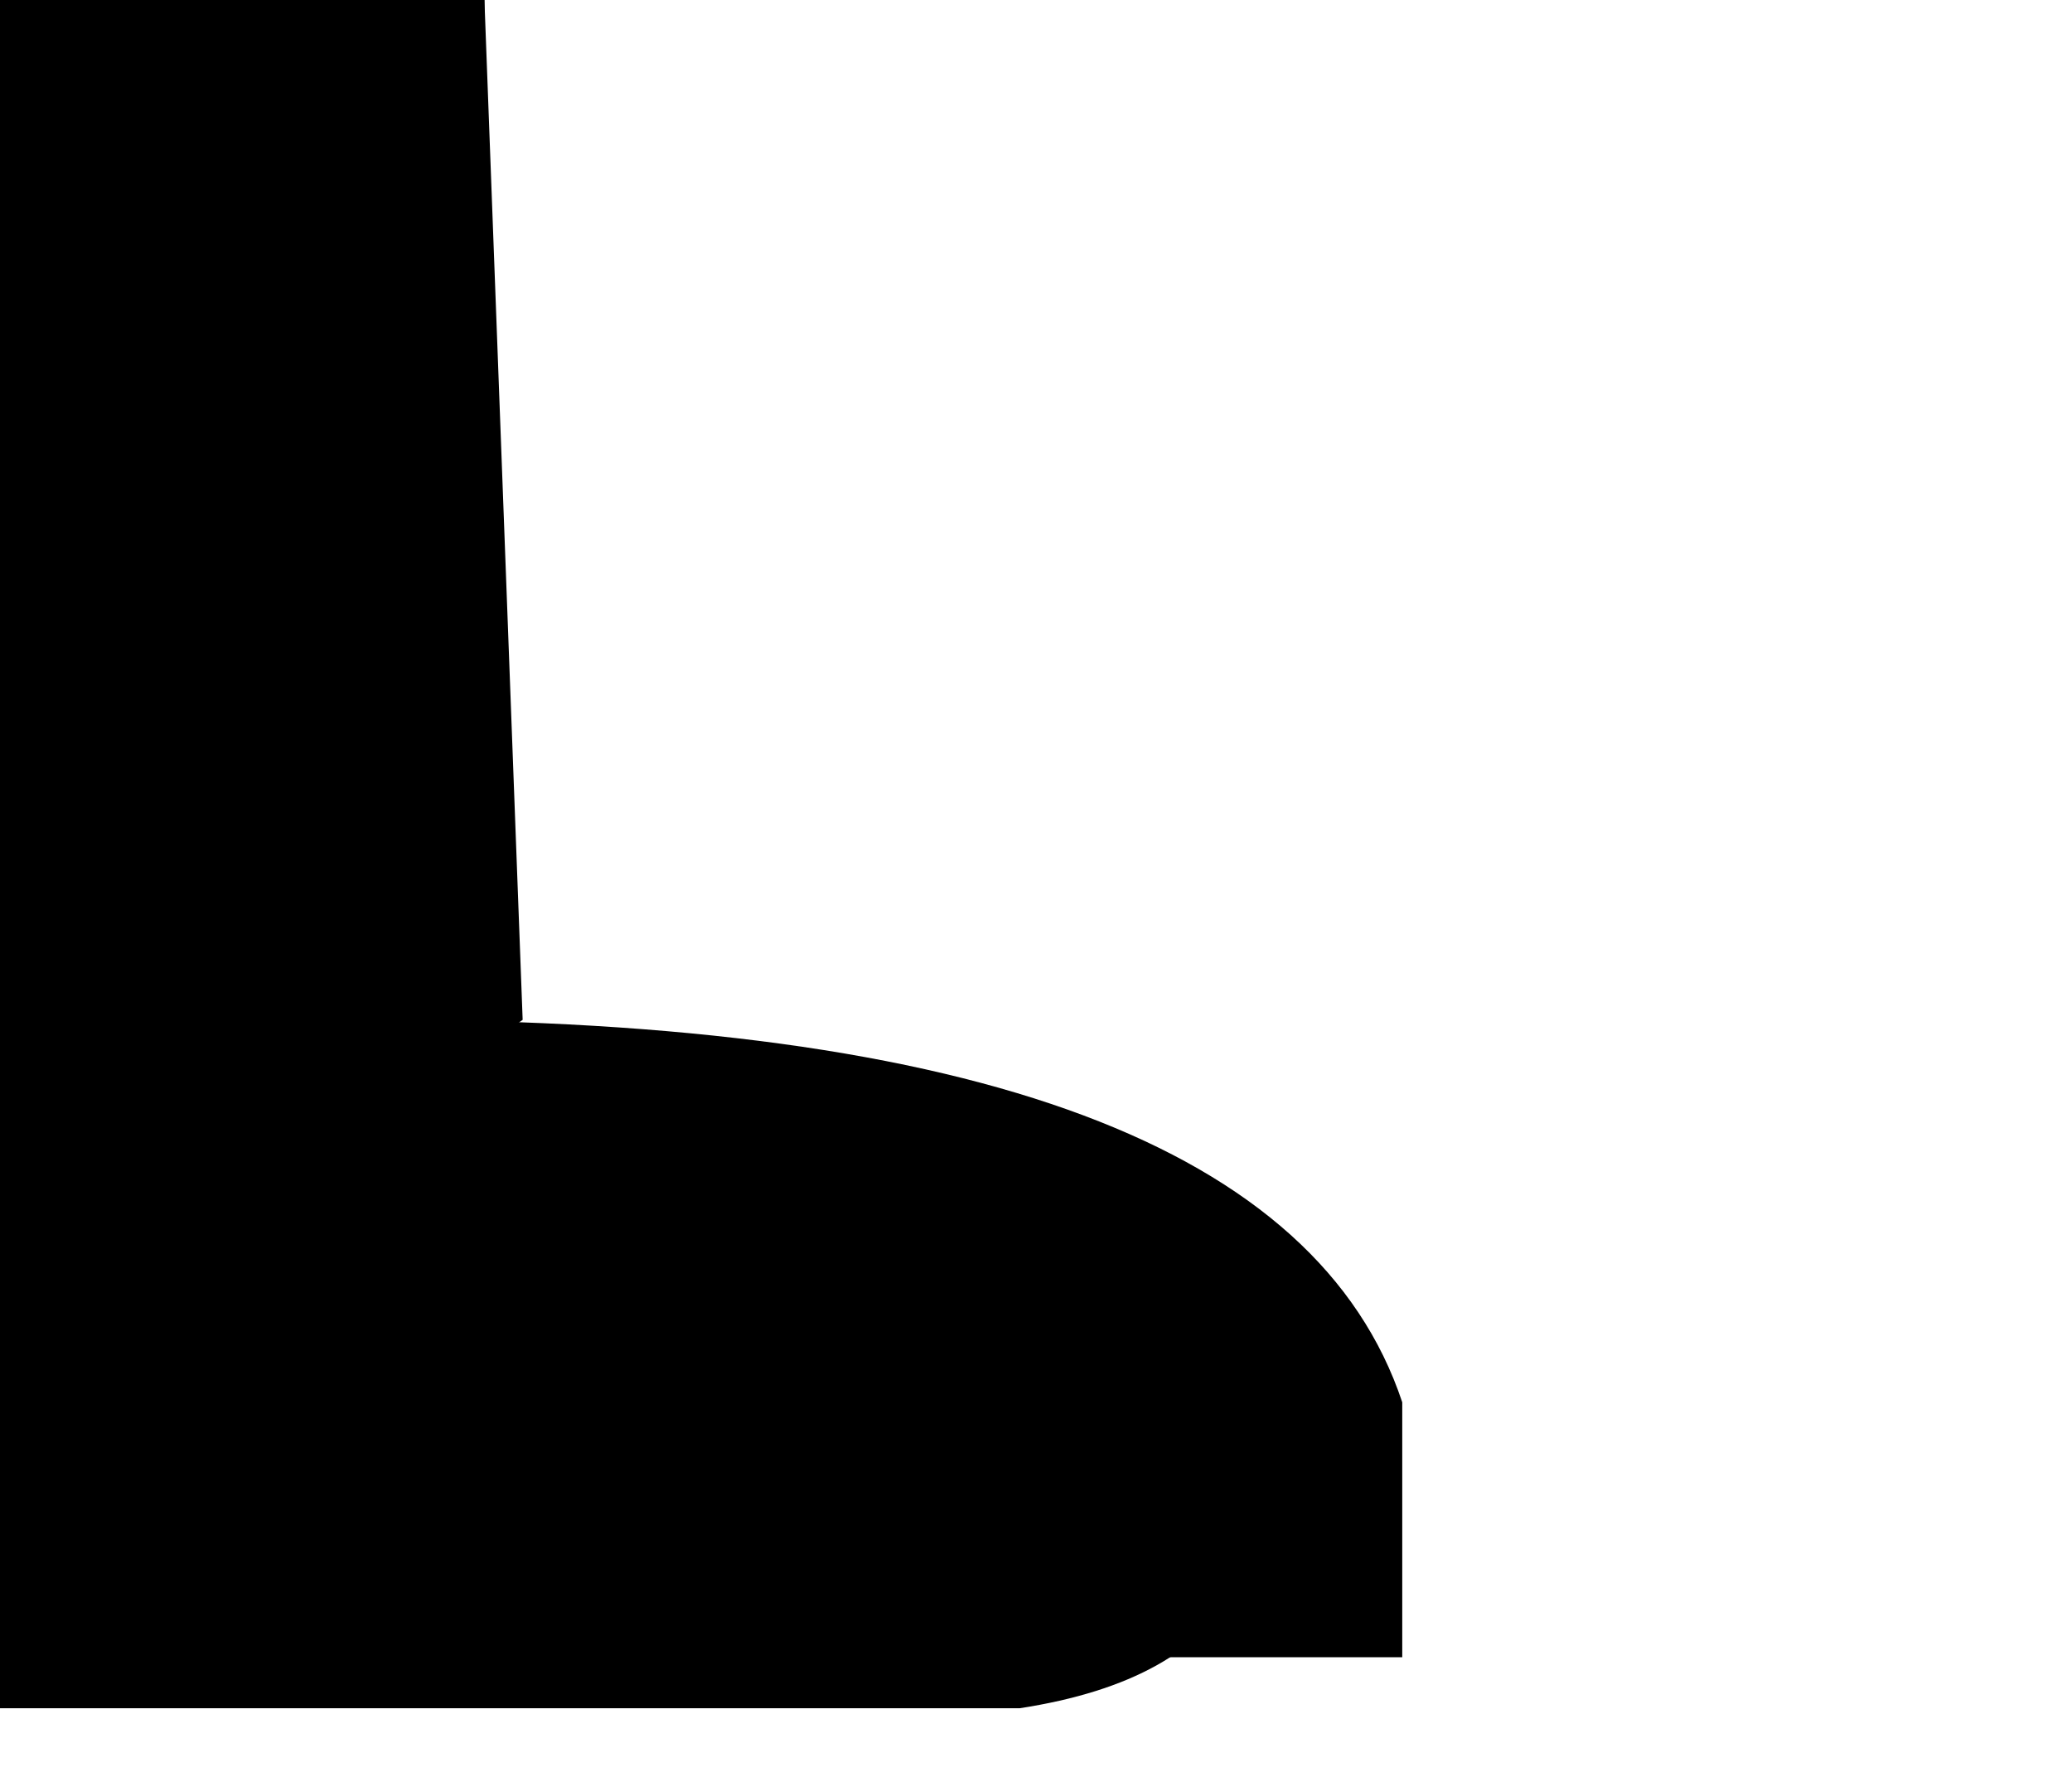
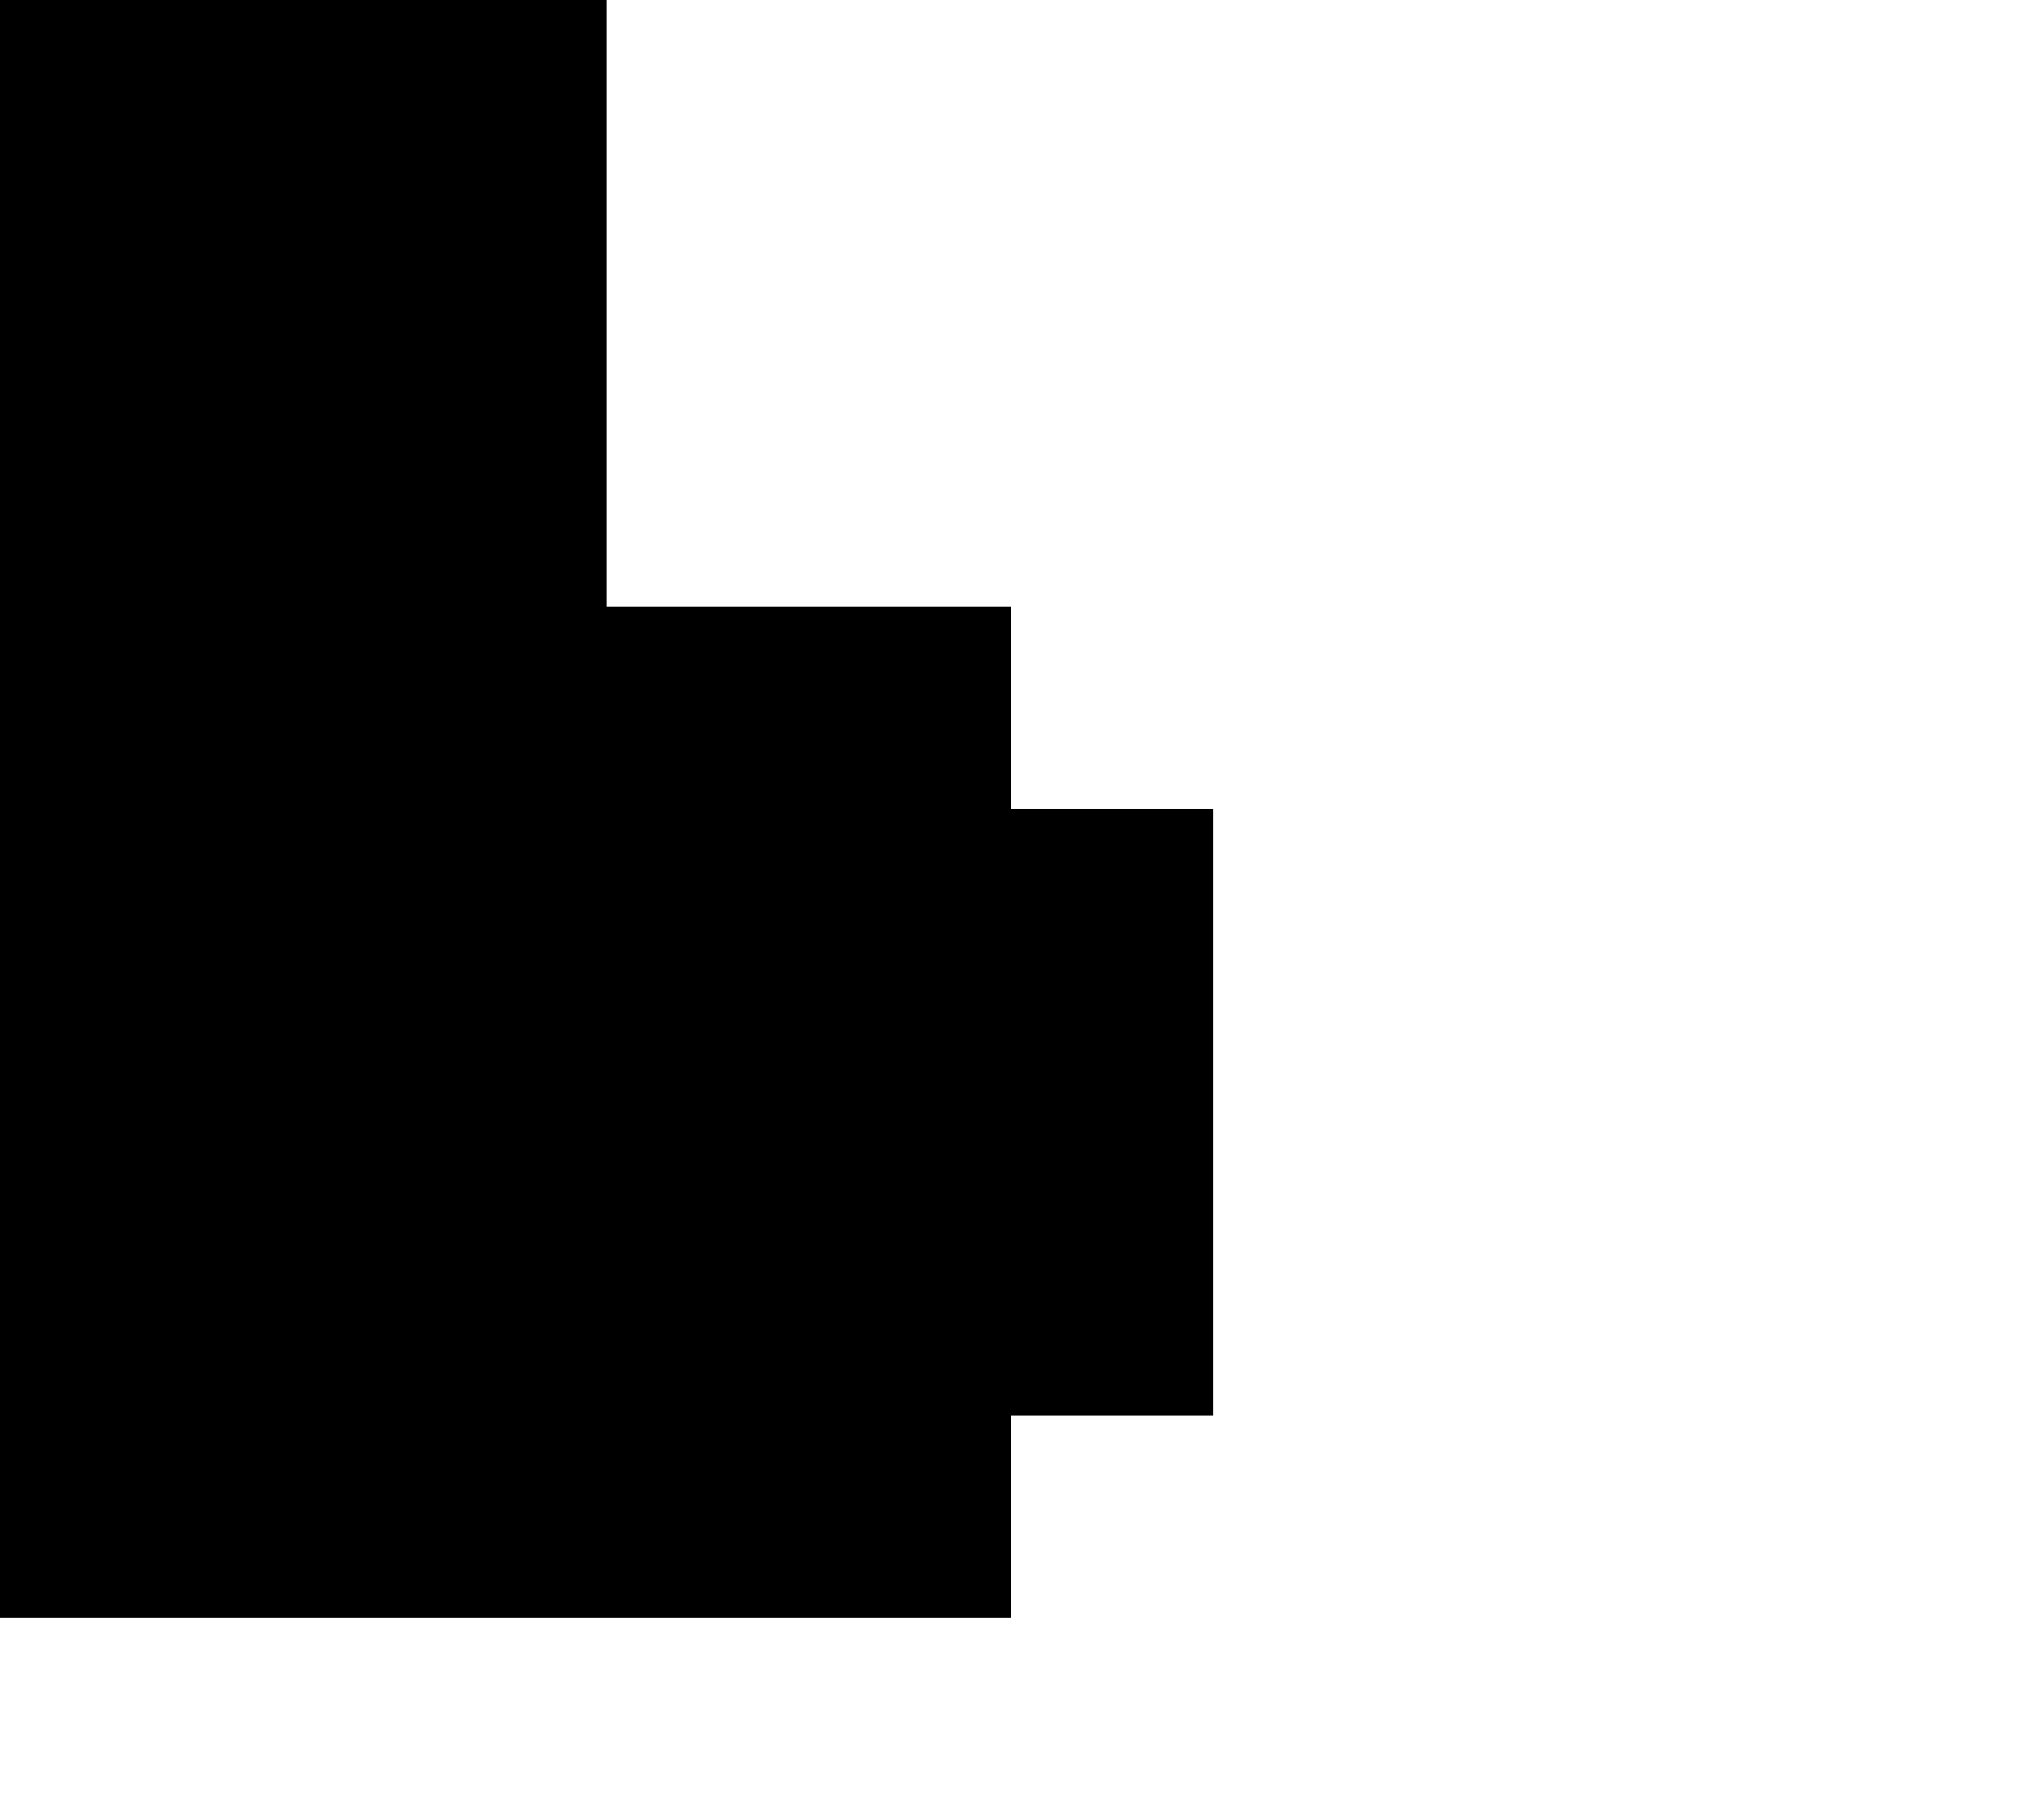
<svg xmlns="http://www.w3.org/2000/svg" data-bone="shin-front">
-   <path class="part part--skin-back" d="M-2.7 -0.5 L-2.6 10 L2.6 10 L2.7 -0.5 Z" />
-   <path class="part part--shoe-back" d="M-3.8 8.6 Q-5 13.4 -1 13.4 L8 13.4 Q10.6 13 9.6 10.4 Q8 8 2.6 8 Q-0.6 7.9 -3.8 8.6 Z" />
-   <path class="part part--armor-back" d="M-3.8 0 L3.8 0 L4.1 8 Q0 11 -4.1 8 Z" />
-   <path class="part part--plate-back" d="M-2.4 1.5 L2.4 1.5 L2.4 7 Q0 8.5 -2.4 7 Z" />
-   <path class="part part--trim-back" d="M-3.8 -0.5 L3.8 -0.5 L3.8 1.8 L-3.8 1.8 Z" />
-   <path class="part part--boot" d="M-5 8 L3 8 Q10 8 11 11 L11 13 L-4 13 Q-6 11 -5 8 Z" />
-   <path class="part part--trim-back" d="M-4 9 L5 9 L6 10 L-4 10 Z" />
+   <path class="part part--pixel-outline" d="M-4 -2h2v2h-2z M-2 -2h2v2h-2z M0 -2h2v2h-2z M2 -2h2v2h-2z M-6 0h2v2h-2z M4 0h2v2h-2z M-6 2h2v2h-2z M4 2h2v2h-2z M-6 4h2v2h-2z M4 4h2v2h-2z M-6 6h2v2h-2z M4 6h2v2h-2z M6 6h2v2h-2z M8 6h2v2h-2z M-8 8h2v2h-2z M10 8h2v2h-2z M-6 10h2v2h-2z M10 10h2v2h-2z M-6 12h2v2h-2z M10 12h2v2h-2z M-4 14h2v2h-2z M-2 14h2v2h-2z M0 14h2v2h-2z M2 14h2v2h-2z M4 14h2v2h-2z M6 14h2v2h-2z M8 14h2v2h-2z" />
+   <path class="part part--skin-back" d="M-4 0h2v2h-2z M-2 0h2v2h-2z M0 0h2v2h-2z M-4 2h2v2h-2z M-2 2h2v2h-2z M0 2h2v2h-2z M-4 4h2v2h-2z M-2 4h2v2h-2z M0 4h2v2h-2z M-4 6h2v2h-2z M-2 6h2v2h-2z M0 6h2v2h-2z M-4 8h2v2h-2z M-2 8h2v2h-2z M0 8h2v2h-2z" />
+   <path class="part part--shoe-back" d="M-4 8h2v2h-2z M-2 8h2v2h-2z M0 8h2v2h-2z M2 8h2v2h-2z M4 8h2v2h-2z M6 8h2v2h-2z M-4 10h2v2h-2z M-2 10h2v2h-2z M0 10h2v2h-2z M2 10h2v2h-2z M4 10h2v2h-2z M6 10h2v2h-2z M8 10h2v2h-2z M-4 12h2v2h-2z M-2 12h2v2h-2z M0 12h2v2h-2z M2 12h2v2h-2z M4 12h2v2h-2z M6 12h2v2h-2z" />
+   <path class="part part--armor-back" d="M-4 0h2v2h-2z M-2 0h2v2h-2z M0 0h2v2h-2z M2 0h2v2h-2z M-4 2h2v2h-2z M-2 2h2v2h-2z M0 2h2v2h-2z M2 2h2v2h-2z M-4 4h2v2h-2z M-2 4h2v2h-2z M0 4h2v2h-2z M2 4h2v2h-2z M-4 6h2v2h-2z M-2 6h2v2h-2z M0 6h2v2h-2z M2 6h2v2h-2z" />
+   <path class="part part--plate-back" d="M-4 2h2v2h-2z M-2 2h2v2h-2z M0 2h2v2h-2z M-4 4h2v2h-2z M-2 4h2v2h-2z M0 4h2v2h-2z M-4 6h2v2h-2z M-2 6h2v2h-2z M0 6h2v2h-2z" />
+   <path class="part part--trim-back" d="M-4 0h2v2h-2z M-2 0h2v2h-2z M0 0h2v2h-2z M2 0h2v2h-2z" />
+   <path class="part part--boot" d="M-6 8h2v2h-2z M-4 8h2v2h-2z M-2 8h2v2h-2z M0 8h2v2h-2z M2 8h2v2h-2z M4 8h2v2h-2z M6 8h2v2h-2z M8 8h2v2h-2z M-4 10h2v2h-2z M-2 10h2v2h-2z M0 10h2v2h-2z M2 10h2v2h-2z M4 10h2v2h-2z M6 10h2v2h-2z M8 10h2v2h-2z M-4 12h2v2h-2z M-2 12h2v2h-2z M0 12h2v2h-2z M2 12h2v2h-2z M4 12h2v2h-2z M6 12h2v2h-2z M8 12h2v2h-2z" />
+   <path class="part part--trim-back" d="M-4 8h2v2h-2z M-2 8h2v2h-2z M0 8h2v2h-2z M2 8h2v2h-2z M4 8h2v2h-2z" />
</svg>
